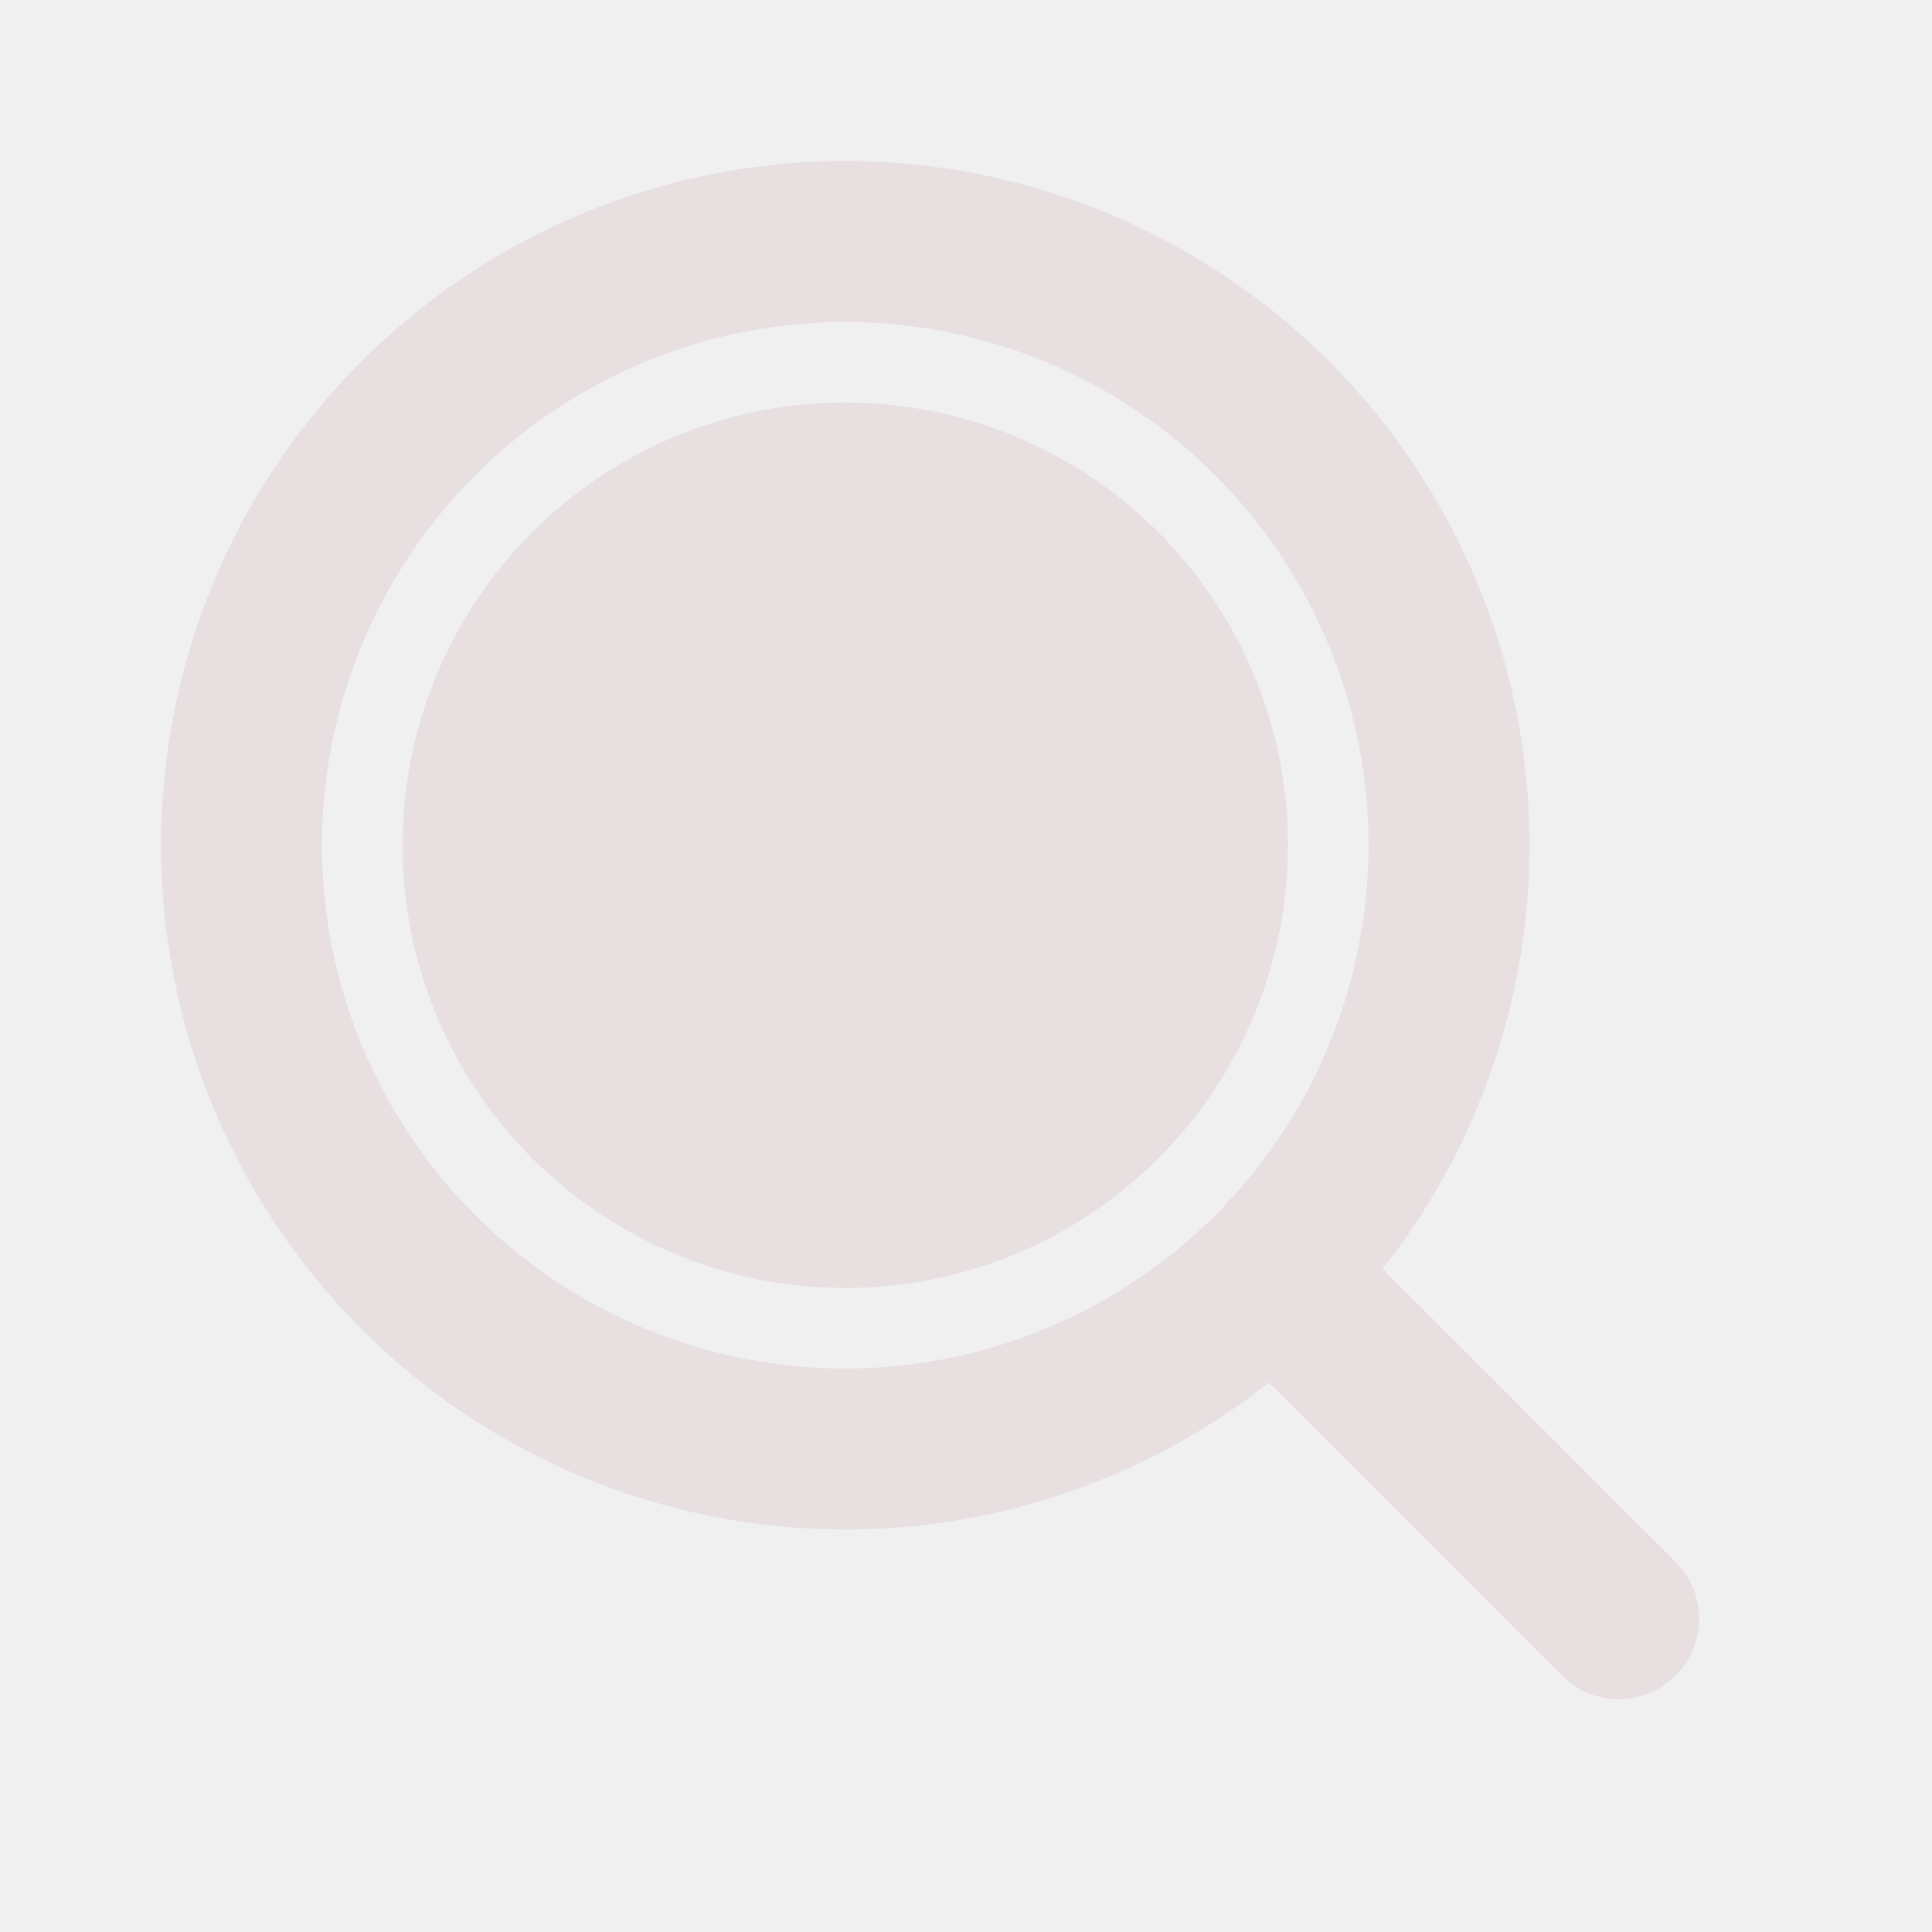
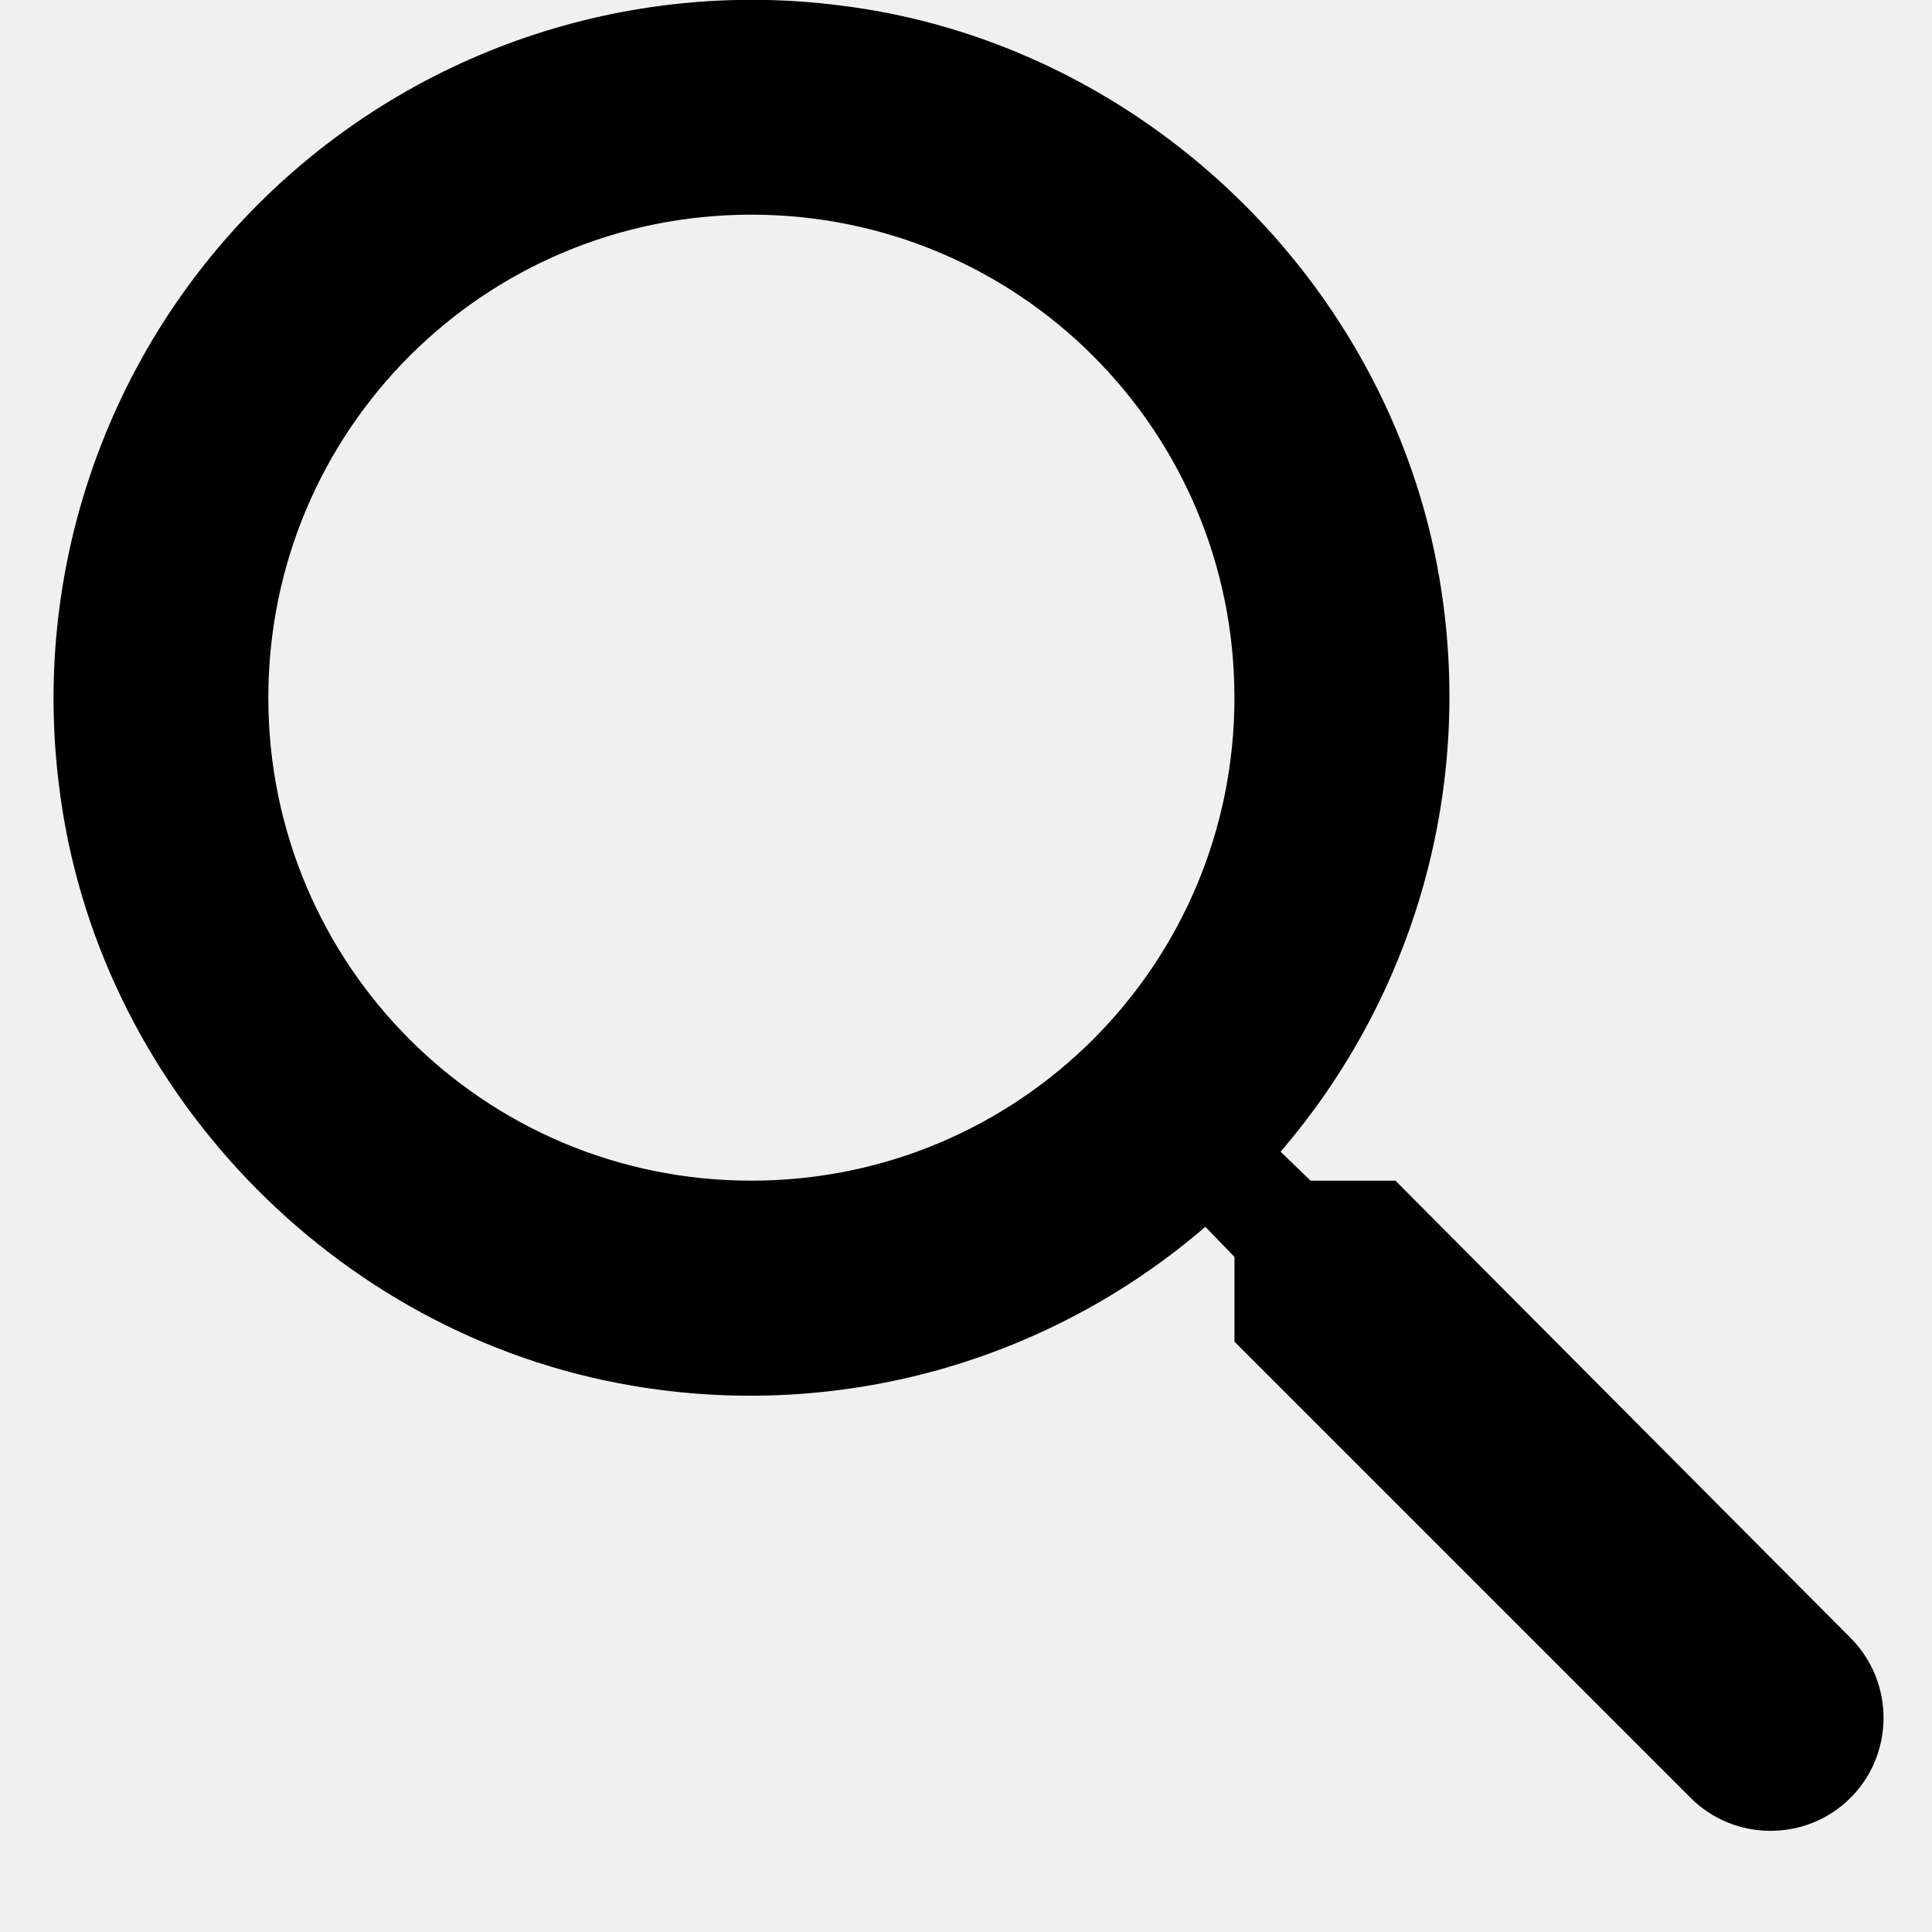
- <svg xmlns="http://www.w3.org/2000/svg" width="24" height="24" viewBox="0 0 24 24" fill="none">
-   <mask id="mask0_89_21" style="mask-type:alpha" maskUnits="userSpaceOnUse" x="0" y="0" width="24" height="24">
-     <g clip-path="url(#clip0_89_21)">
-       <path d="M10.5 2C12.096 2 13.66 2.449 15.012 3.296C16.365 4.143 17.452 5.354 18.148 6.79C18.845 8.226 19.123 9.829 18.951 11.416C18.779 13.002 18.164 14.509 17.176 15.762L20.828 19.414C21.01 19.603 21.111 19.855 21.109 20.117C21.106 20.38 21.001 20.63 20.816 20.816C20.63 21.001 20.38 21.106 20.117 21.109C19.855 21.111 19.603 21.01 19.414 20.828L15.762 17.176C14.697 18.015 13.448 18.587 12.117 18.845C10.786 19.103 9.413 19.038 8.113 18.658C6.812 18.277 5.621 17.59 4.639 16.656C3.658 15.721 2.914 14.565 2.47 13.285C2.026 12.004 1.894 10.636 2.087 9.294C2.279 7.952 2.789 6.676 3.575 5.572C4.361 4.467 5.4 3.567 6.604 2.946C7.809 2.324 9.145 2 10.5 2ZM10.5 4C8.776 4 7.123 4.685 5.904 5.904C4.685 7.123 4 8.776 4 10.5C4 12.224 4.685 13.877 5.904 15.096C7.123 16.315 8.776 17 10.5 17C12.224 17 13.877 16.315 15.096 15.096C16.315 13.877 17 12.224 17 10.5C17 8.776 16.315 7.123 15.096 5.904C13.877 4.685 12.224 4 10.5 4ZM10.5 5C11.959 5 13.358 5.579 14.389 6.611C15.421 7.642 16 9.041 16 10.5C16 11.959 15.421 13.358 14.389 14.389C13.358 15.421 11.959 16 10.5 16C9.041 16 7.642 15.421 6.611 14.389C5.579 13.358 5 11.959 5 10.5C5 9.041 5.579 7.642 6.611 6.611C7.642 5.579 9.041 5 10.5 5Z" fill="black" />
-     </g>
-   </mask>
-   <g mask="url(#mask0_89_21)">
-     <rect x="-1" y="1" width="27" height="24" fill="#E8E0E0" />
-   </g>
-   <defs>
-     <clipPath id="clip0_89_21">
-       <rect width="24" height="24" fill="white" />
-     </clipPath>
-   </defs>
+ <svg xmlns="http://www.w3.org/2000/svg" width="18" height="18" viewBox="0 0 18 18" fill="none">
+   <path d="M13.001 11H12.21L11.931 10.73C12.555 10.004 13.012 9.149 13.268 8.226C13.524 7.302 13.572 6.334 13.411 5.39C12.941 2.61 10.62 0.39 7.82 0.05C6.836 -0.075 5.836 0.028 4.897 0.349C3.959 0.67 3.106 1.202 2.404 1.904C1.703 2.605 1.171 3.458 0.85 4.397C0.528 5.336 0.426 6.336 0.55 7.32C0.89 10.12 3.11 12.44 5.89 12.91C6.835 13.072 7.803 13.023 8.726 12.768C9.649 12.512 10.504 12.055 11.23 11.43L11.501 11.71V12.5L15.751 16.75C16.16 17.16 16.831 17.16 17.241 16.75C17.651 16.34 17.651 15.67 17.241 15.26L13.001 11ZM7 11C4.51 11 2.5 8.99 2.5 6.5C2.5 4.01 4.51 2 7 2C9.49 2 11.501 4.01 11.501 6.5C11.501 8.99 9.49 11 7 11Z" fill="black" />
</svg>
